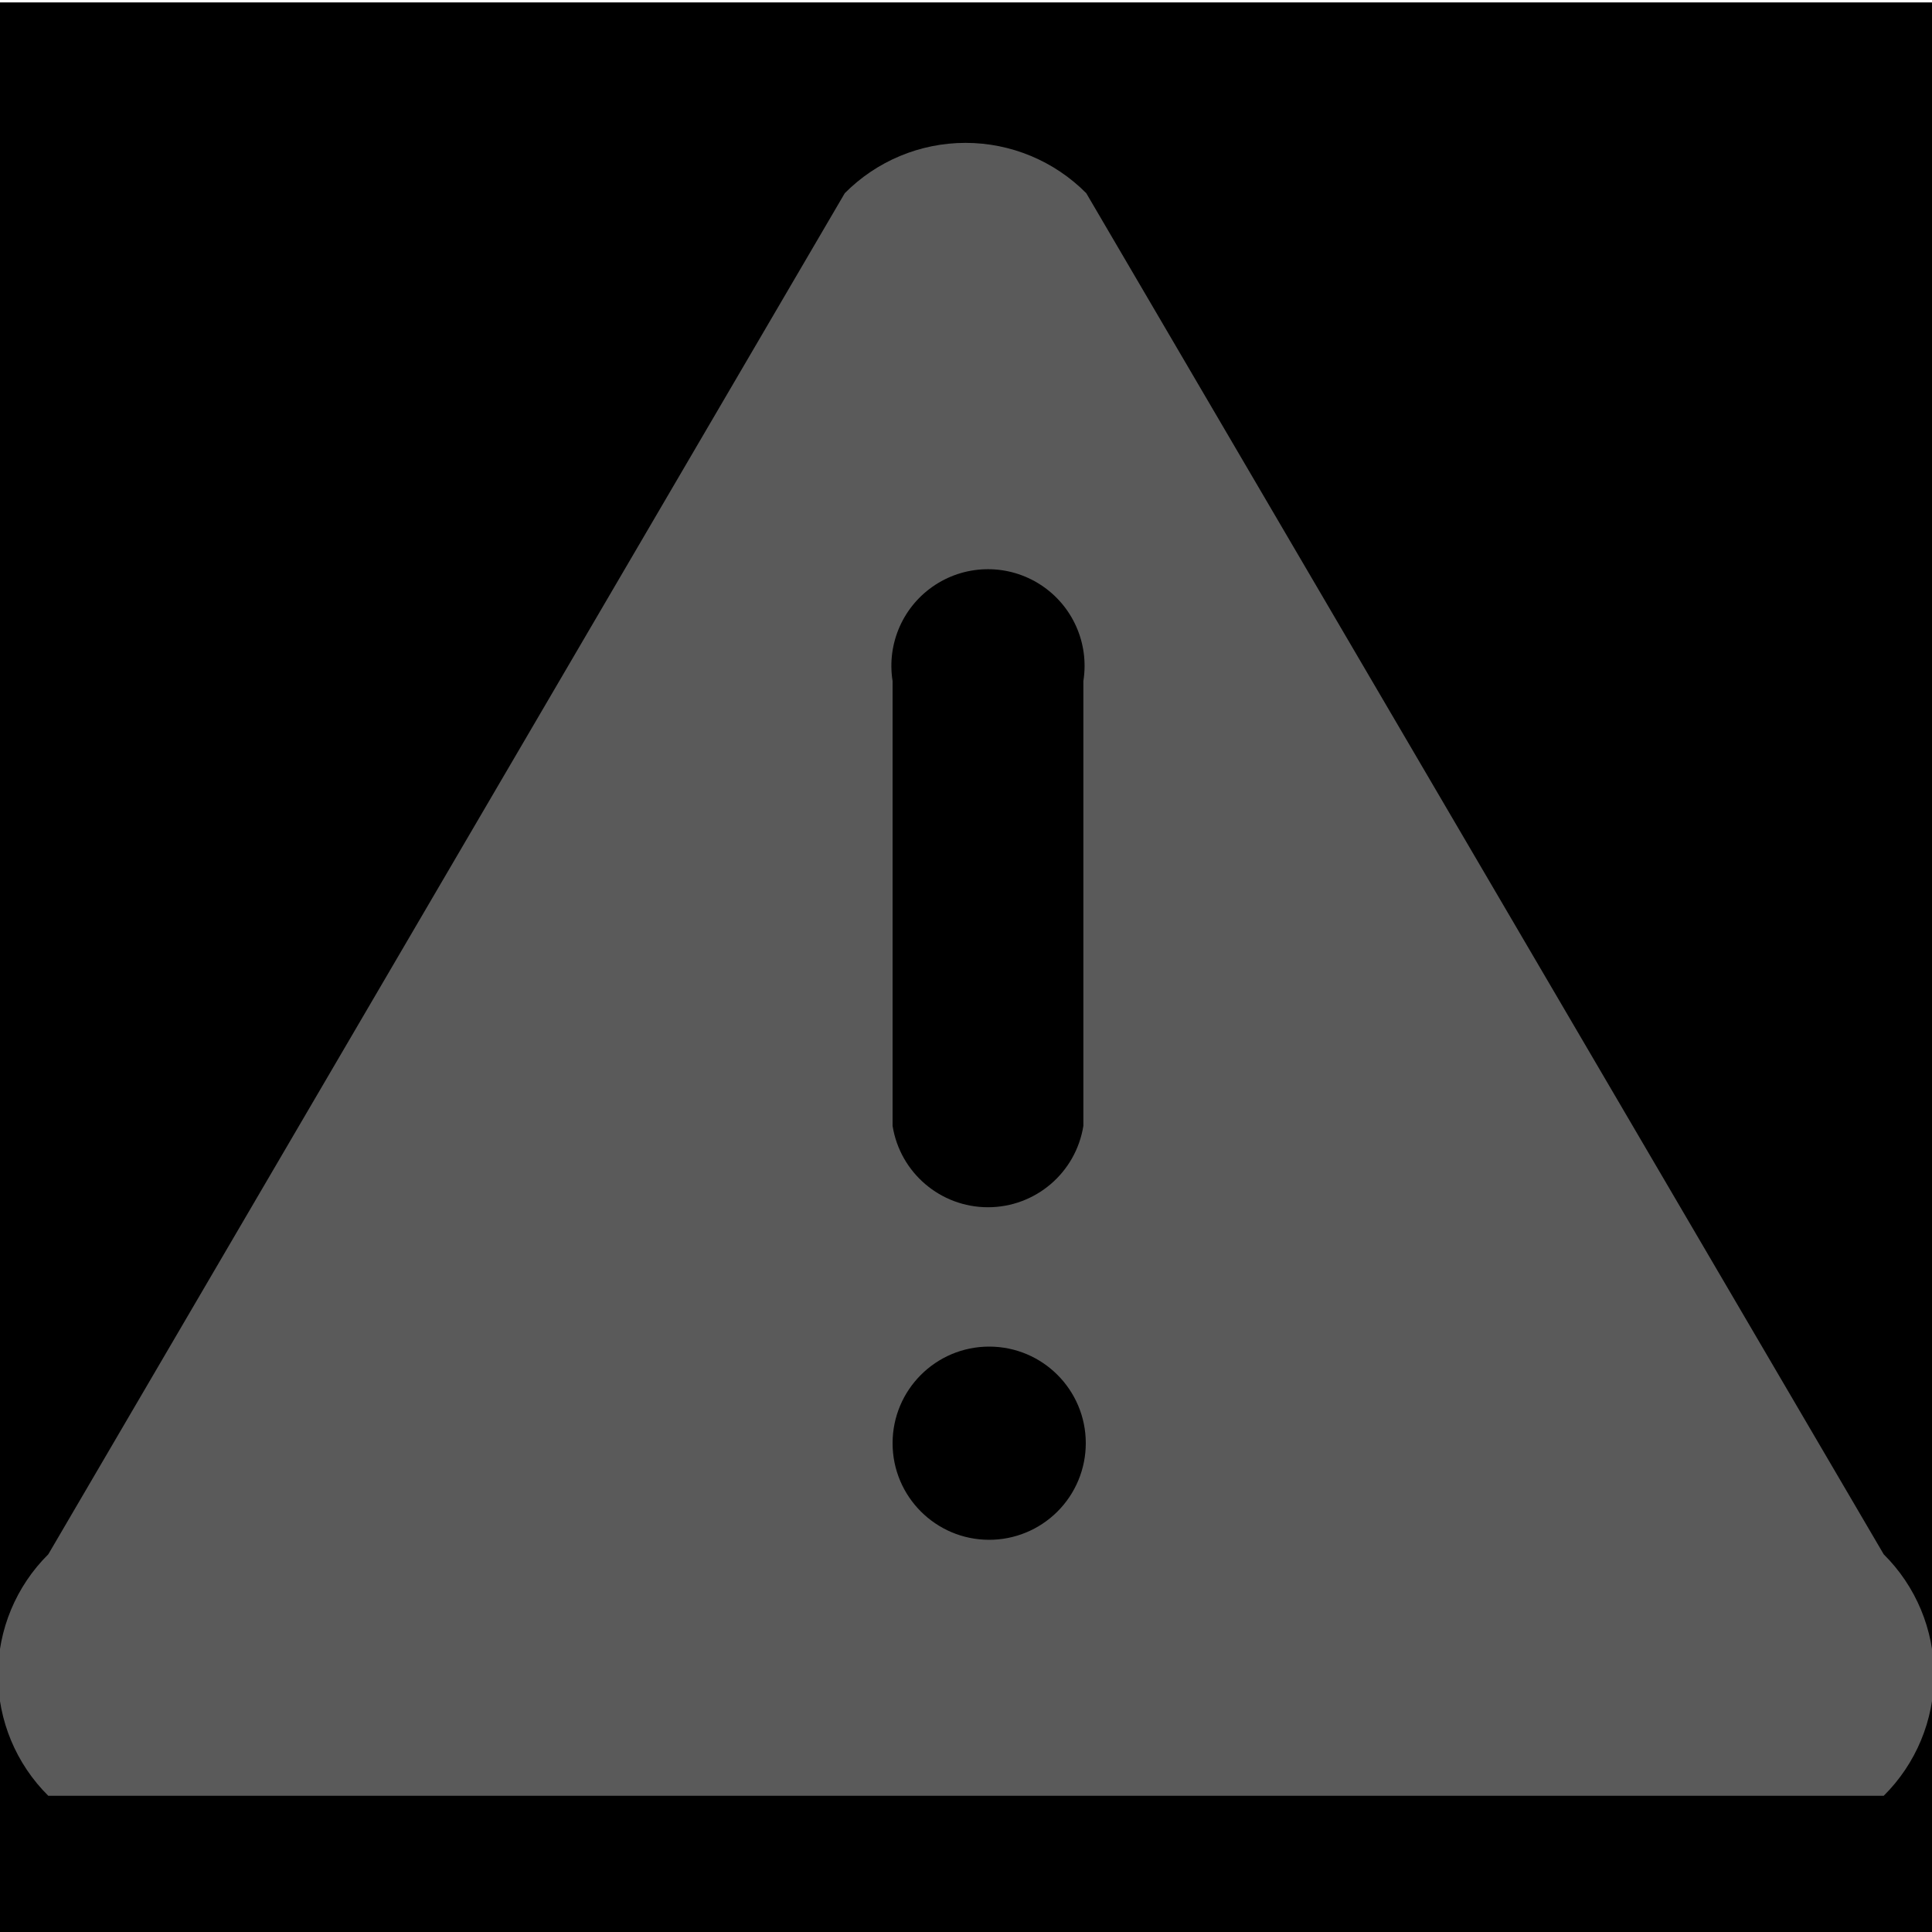
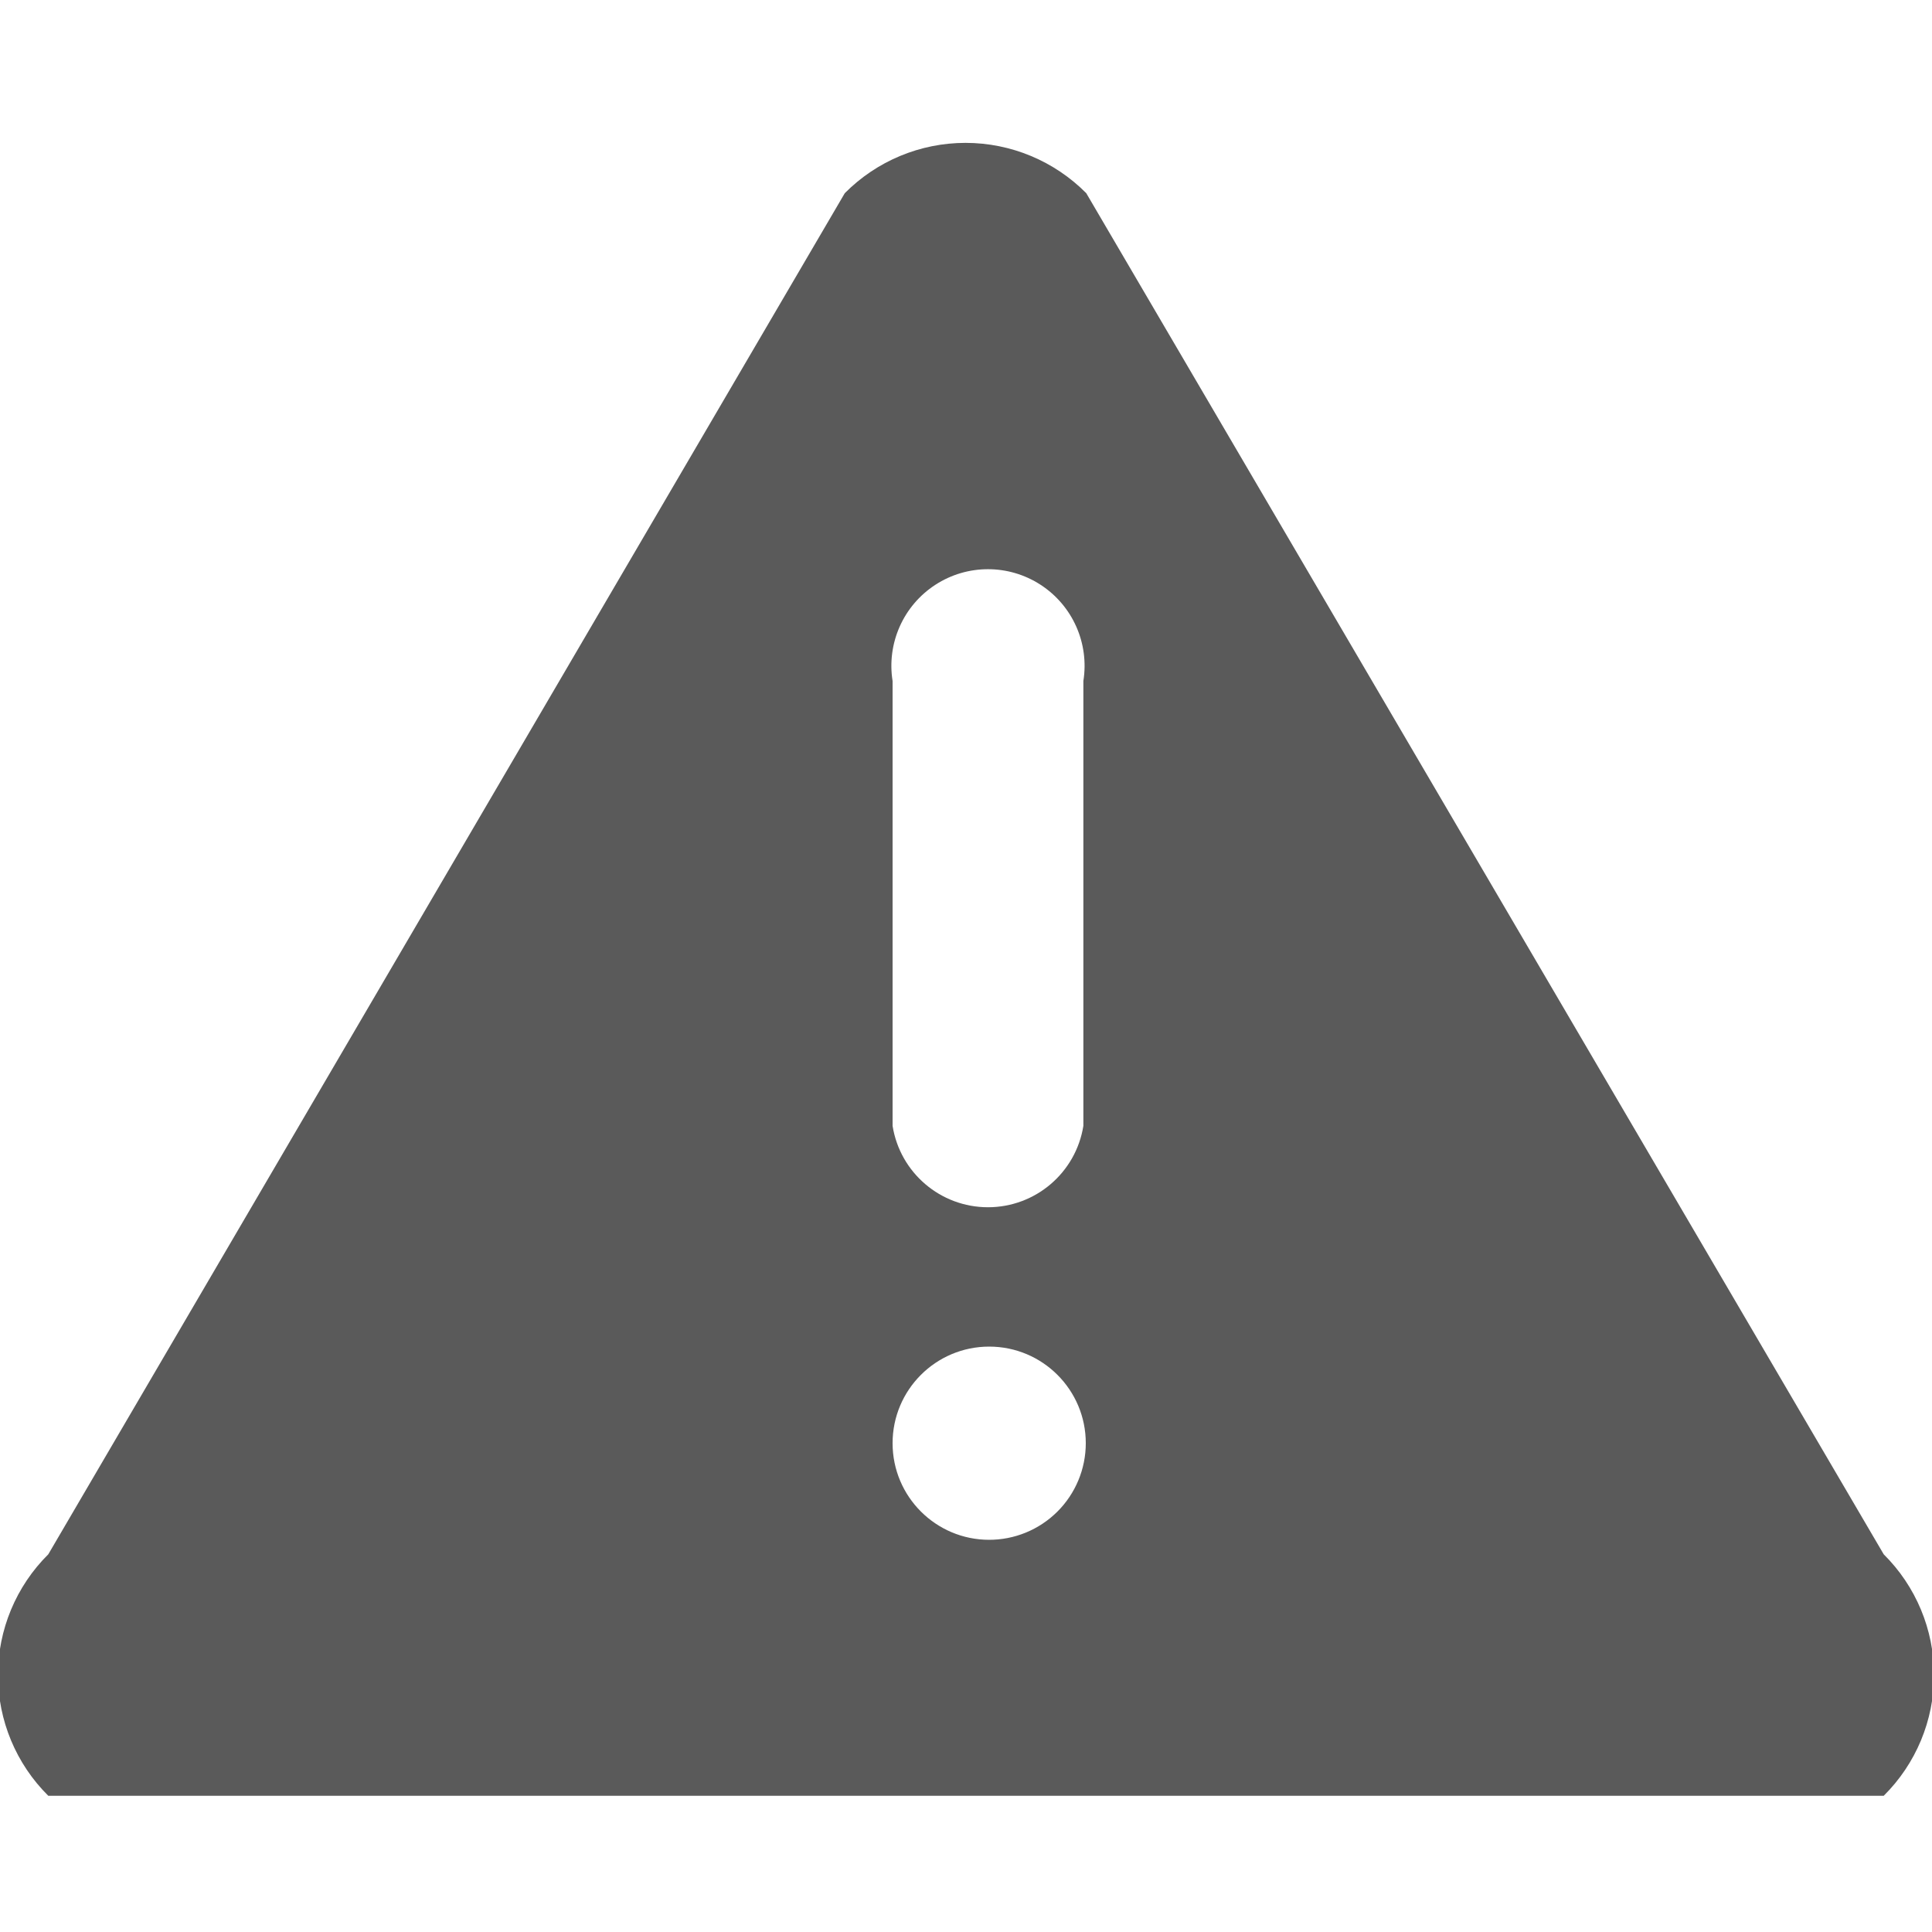
<svg xmlns="http://www.w3.org/2000/svg" id="_01" data-name="01" viewBox="0 0 40 40">
  <defs>
-     <style>.cls-2{fill:#5a5a5a;}</style>
+     <style>
+             .cls-2{fill:#5a5a5a;}
+         </style>
  </defs>
-   <rect class="cls-1" y="0.05" width="40" height="40" />
-   <path class="cls-2" d="M39,32.18,22.49,4a3.52,3.52,0,0,0-5,0L1,32.18a3.52,3.52,0,0,0,0,5H39A3.52,3.52,0,0,0,39,32.18ZM18.48,14.1a2,2,0,1,1,3.95,0v9.21a2,2,0,0,1-3.95,0Zm2,17.78a2,2,0,1,1,2-2A2,2,0,0,1,20.47,31.88Z" />
+   <path d="M39,32.18,22.49,4a3.52,3.52,0,0,0-5,0L1,32.18a3.52,3.52,0,0,0,0,5H39A3.52,3.52,0,0,0,39,32.18ZM18.48,14.1a2,2,0,1,1,3.95,0v9.21a2,2,0,0,1-3.95,0Zm2,17.78a2,2,0,1,1,2-2A2,2,0,0,1,20.47,31.88Z" class="cls-2" />
</svg>
